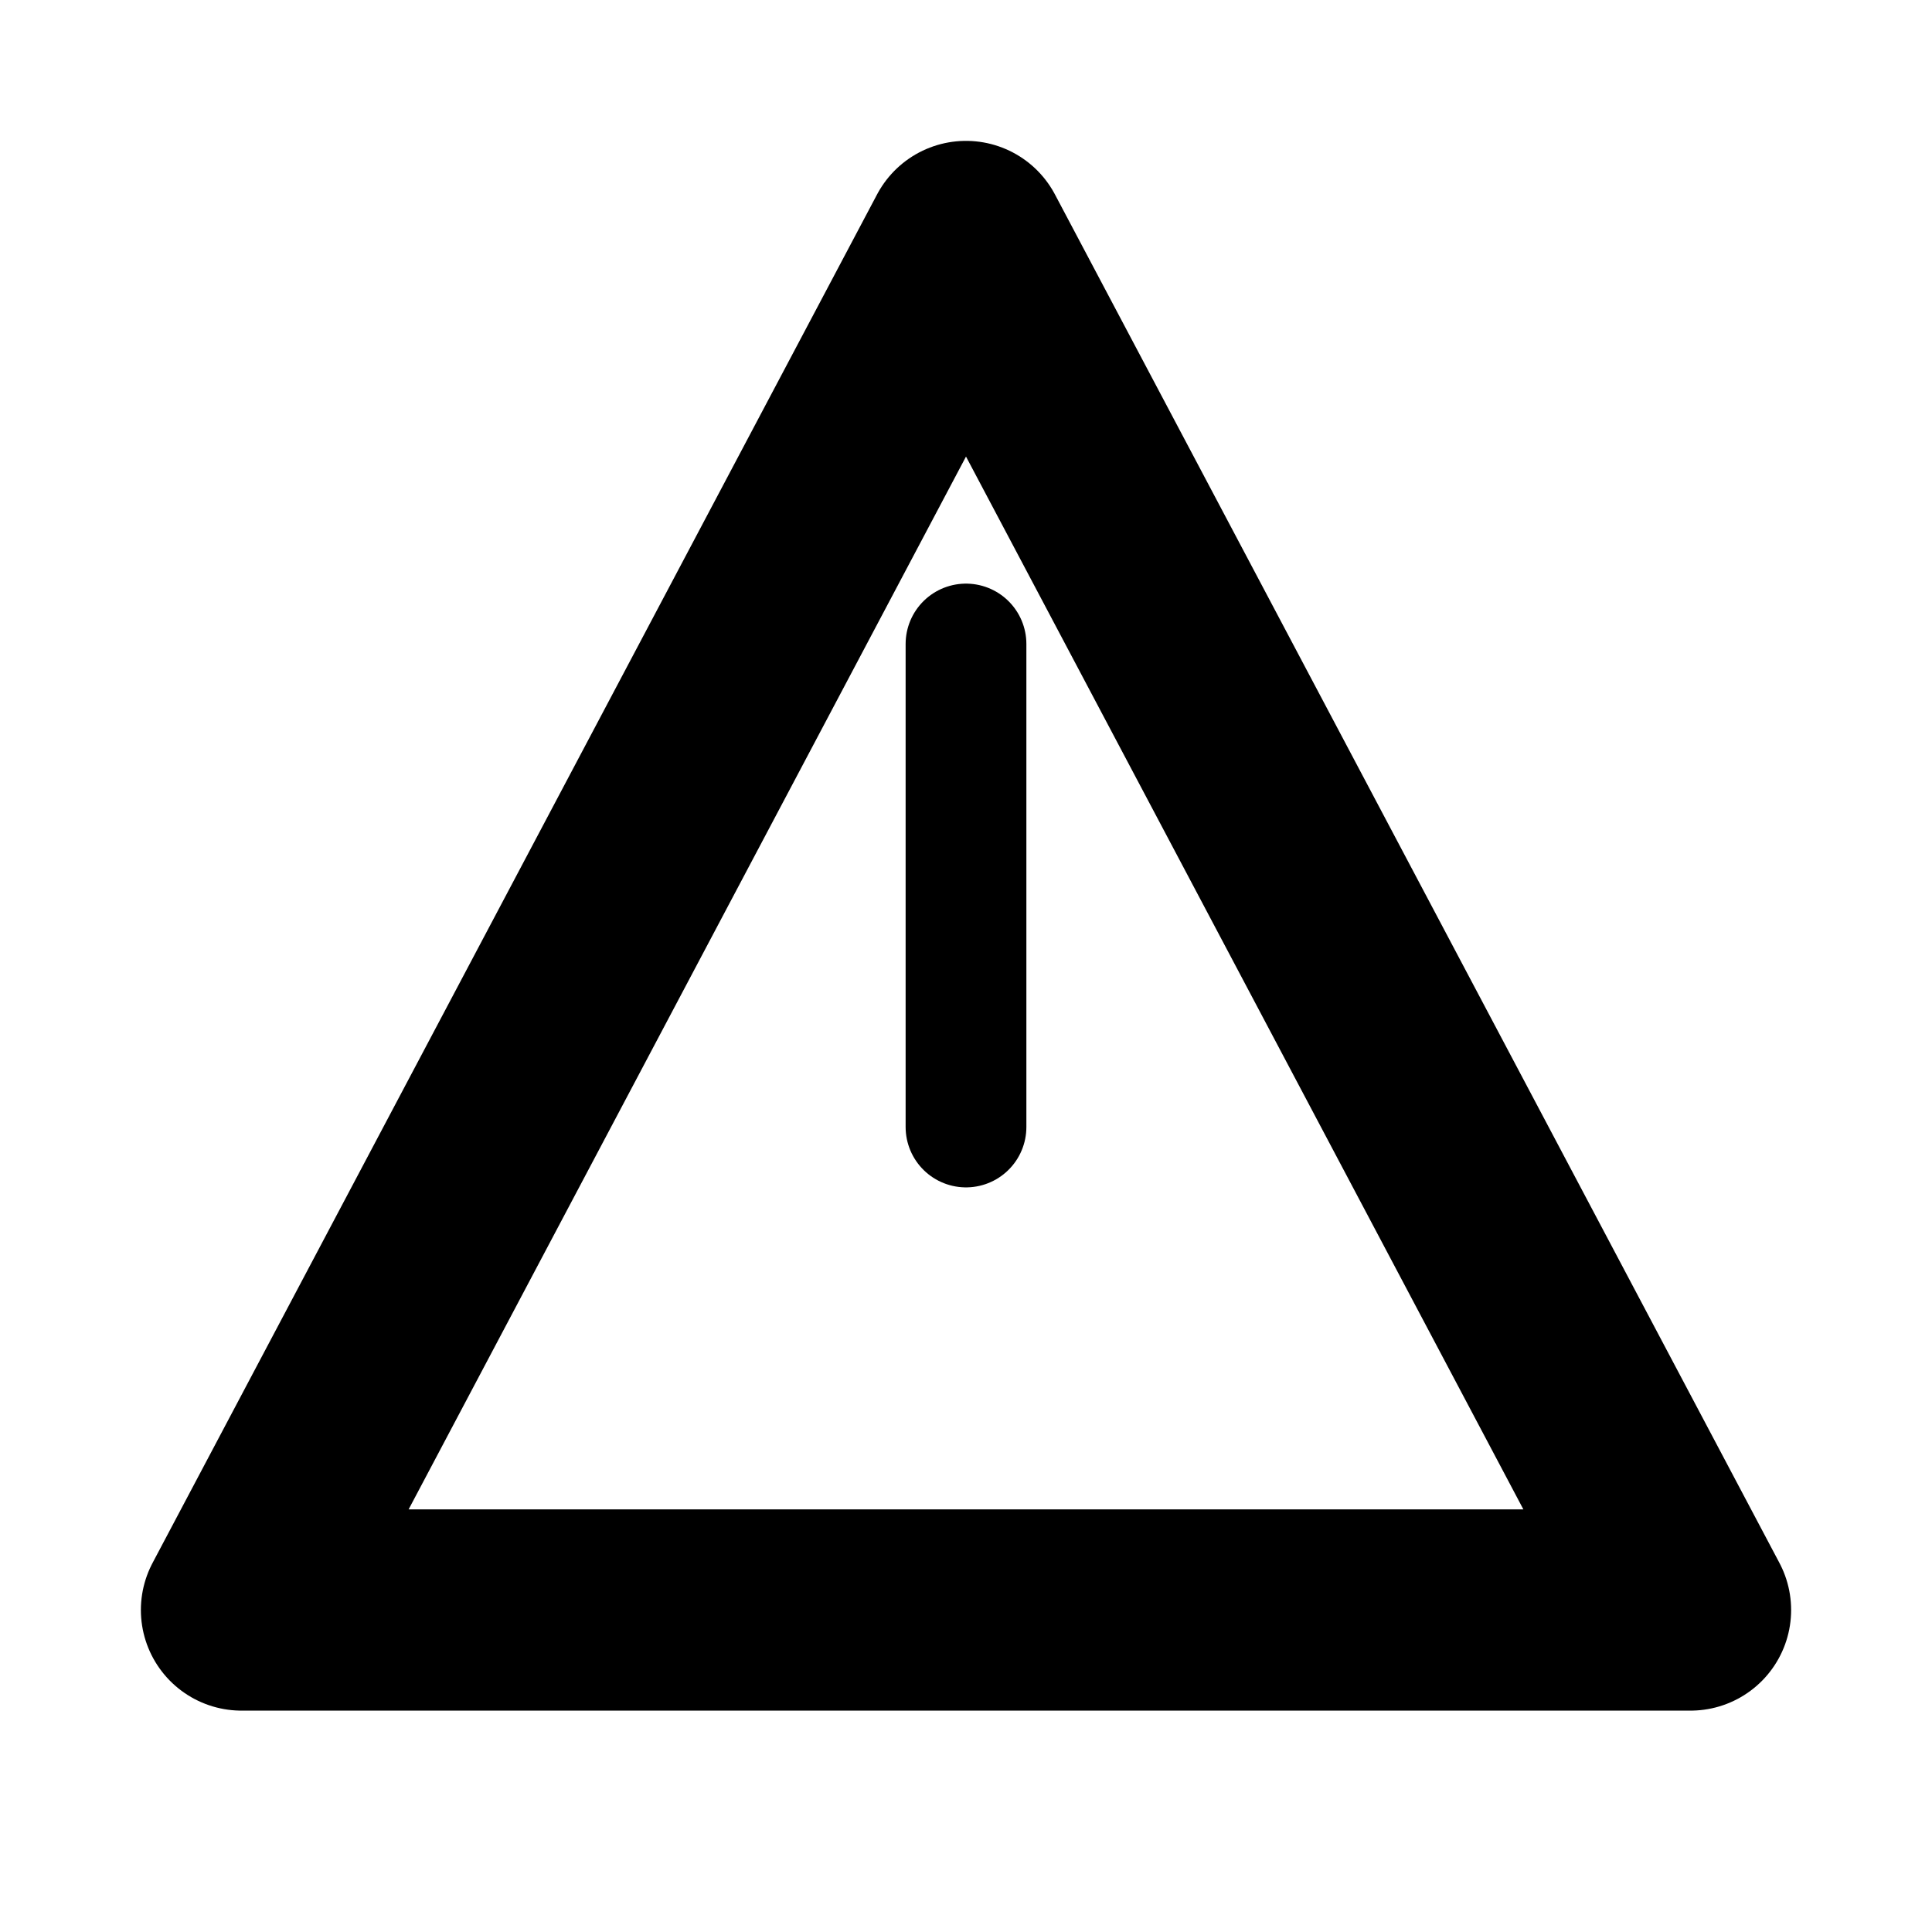
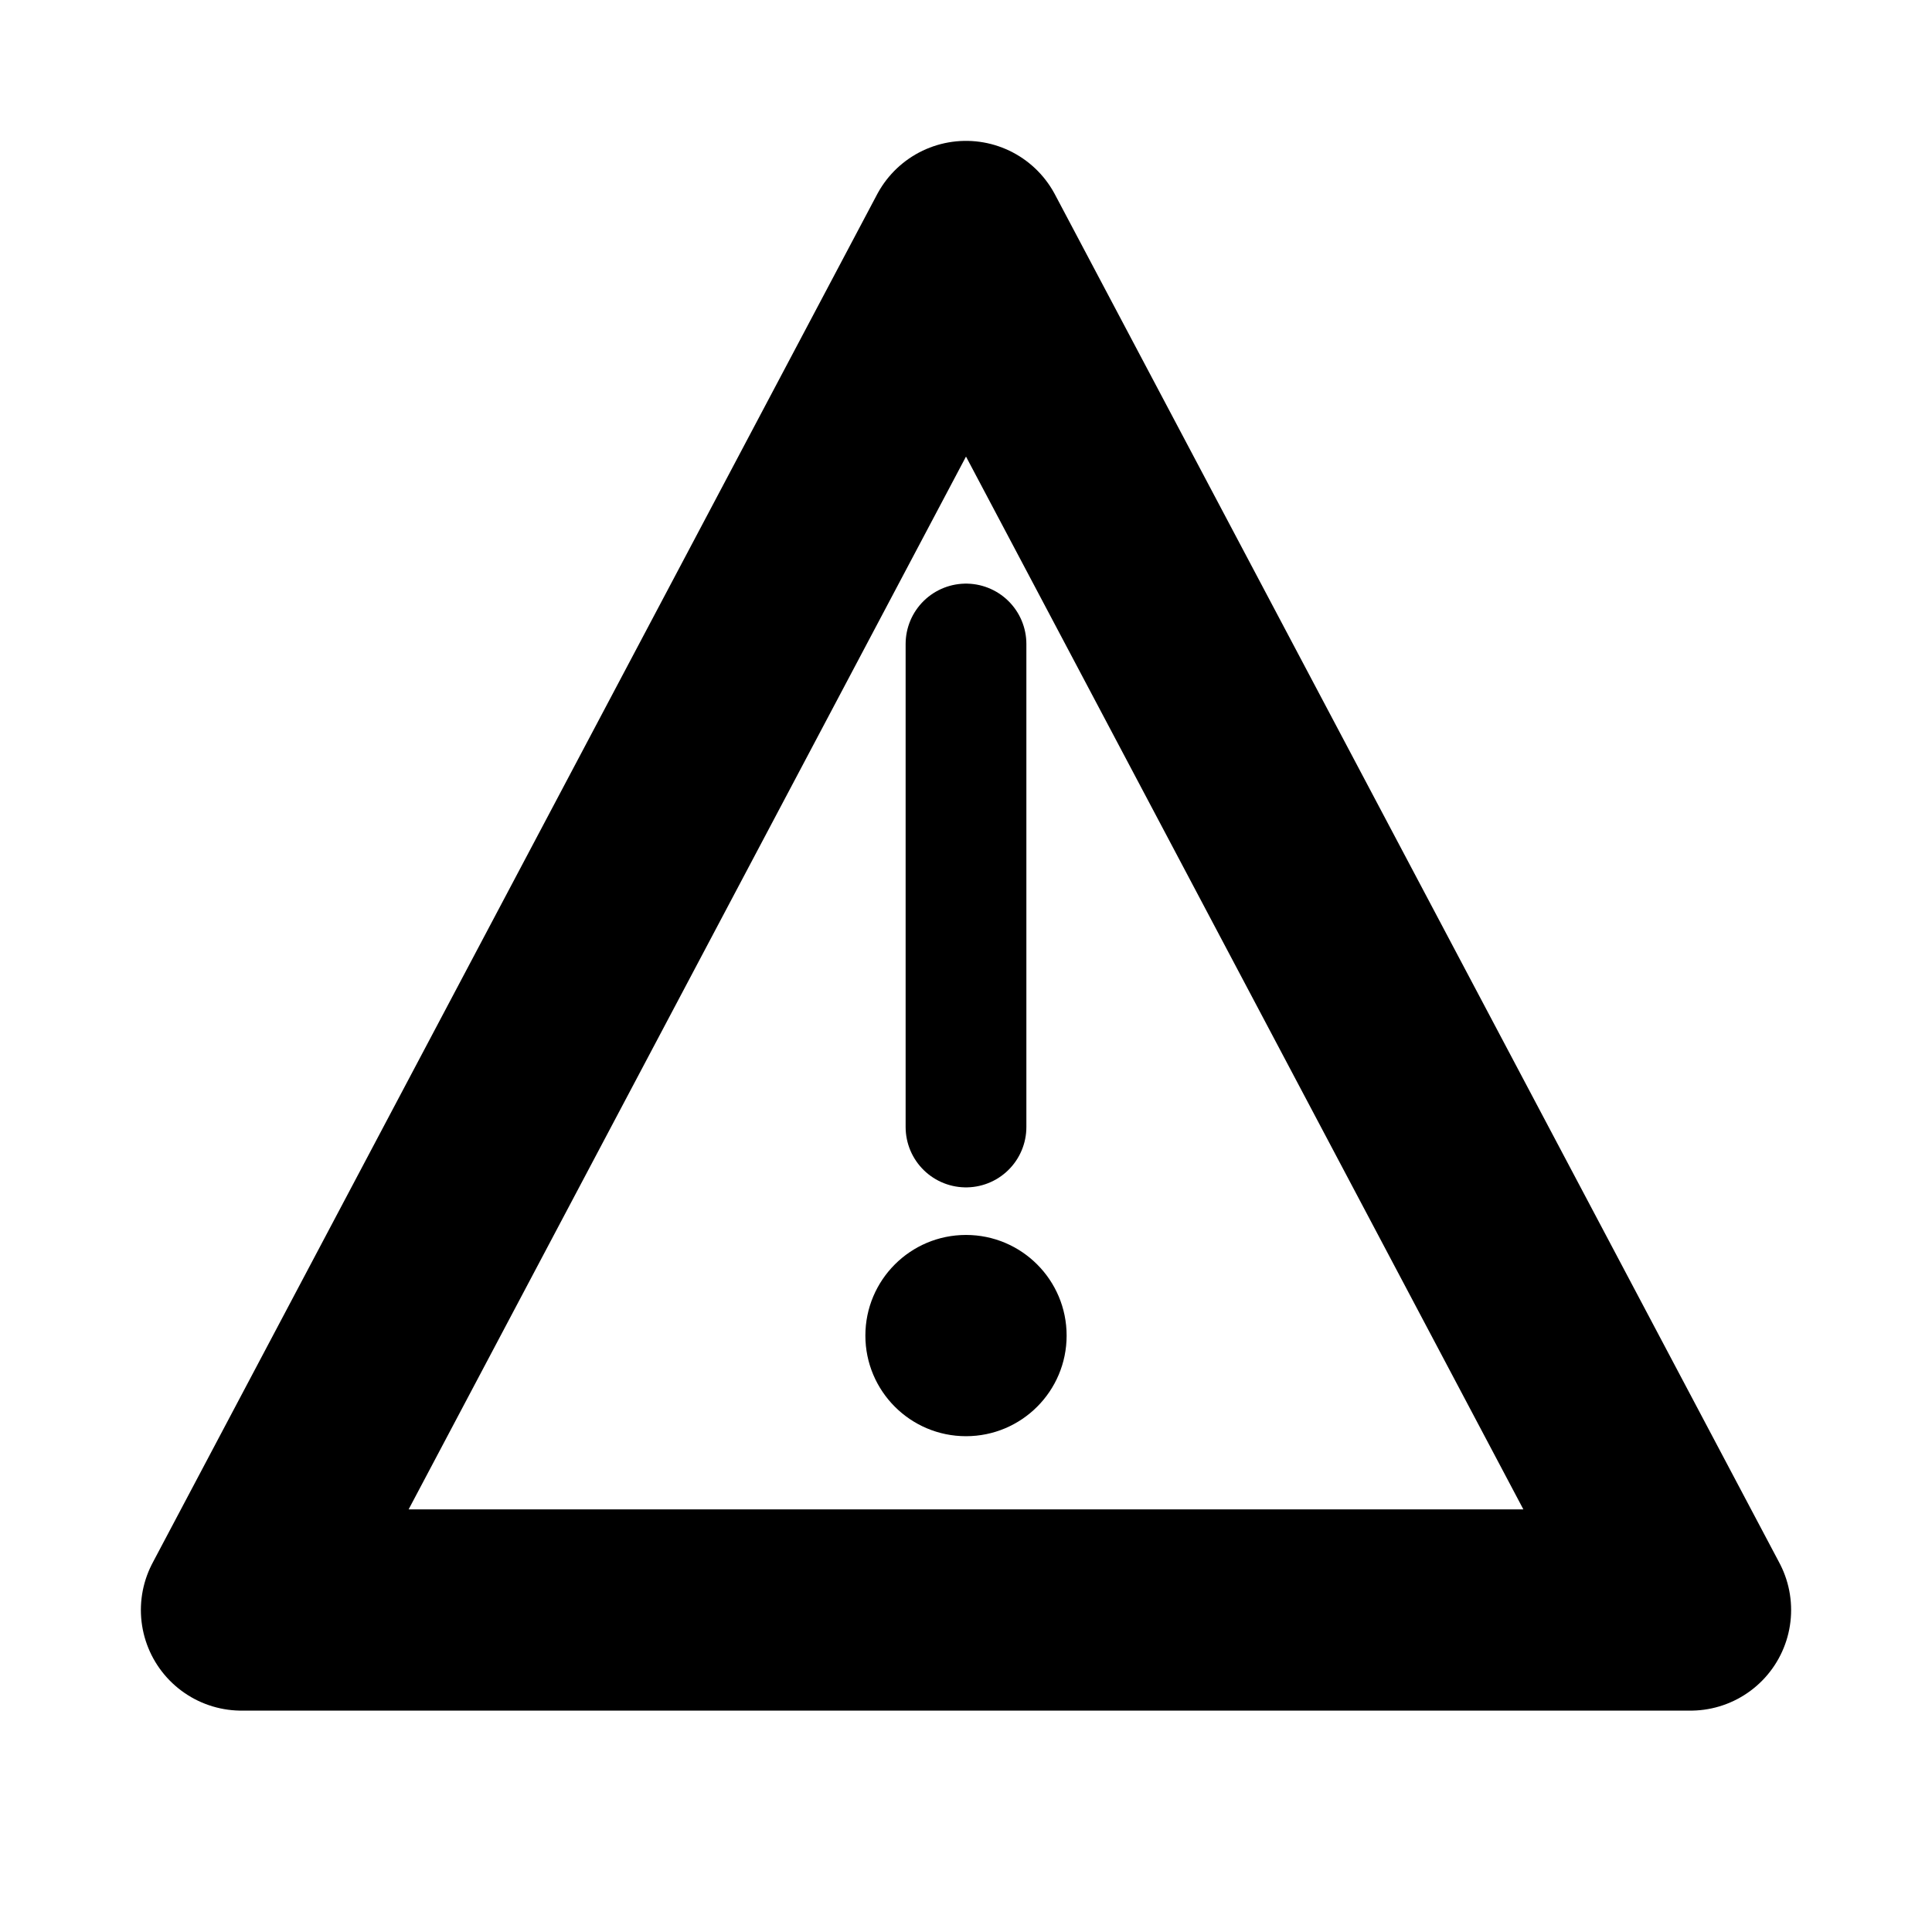
<svg xmlns="http://www.w3.org/2000/svg" class="size-5" fill="none" stroke="currentColor" stroke-width="2.5" version="1.1" viewBox="0 0 24 24">
  <path d="m12 3-9 17h18z" stroke-linecap="round" stroke-linejoin="round" />
  <path d="m12 8v6" fill="none" stroke-linecap="round" stroke-linejoin="round" stroke-width="1.5" />
  <circle cx="12" cy="16.75" r="1.25" stroke="none" />
+   <circle cx="12" cy="16.591" r="1.25" fill="currentColor" stroke="none" />
</svg>
